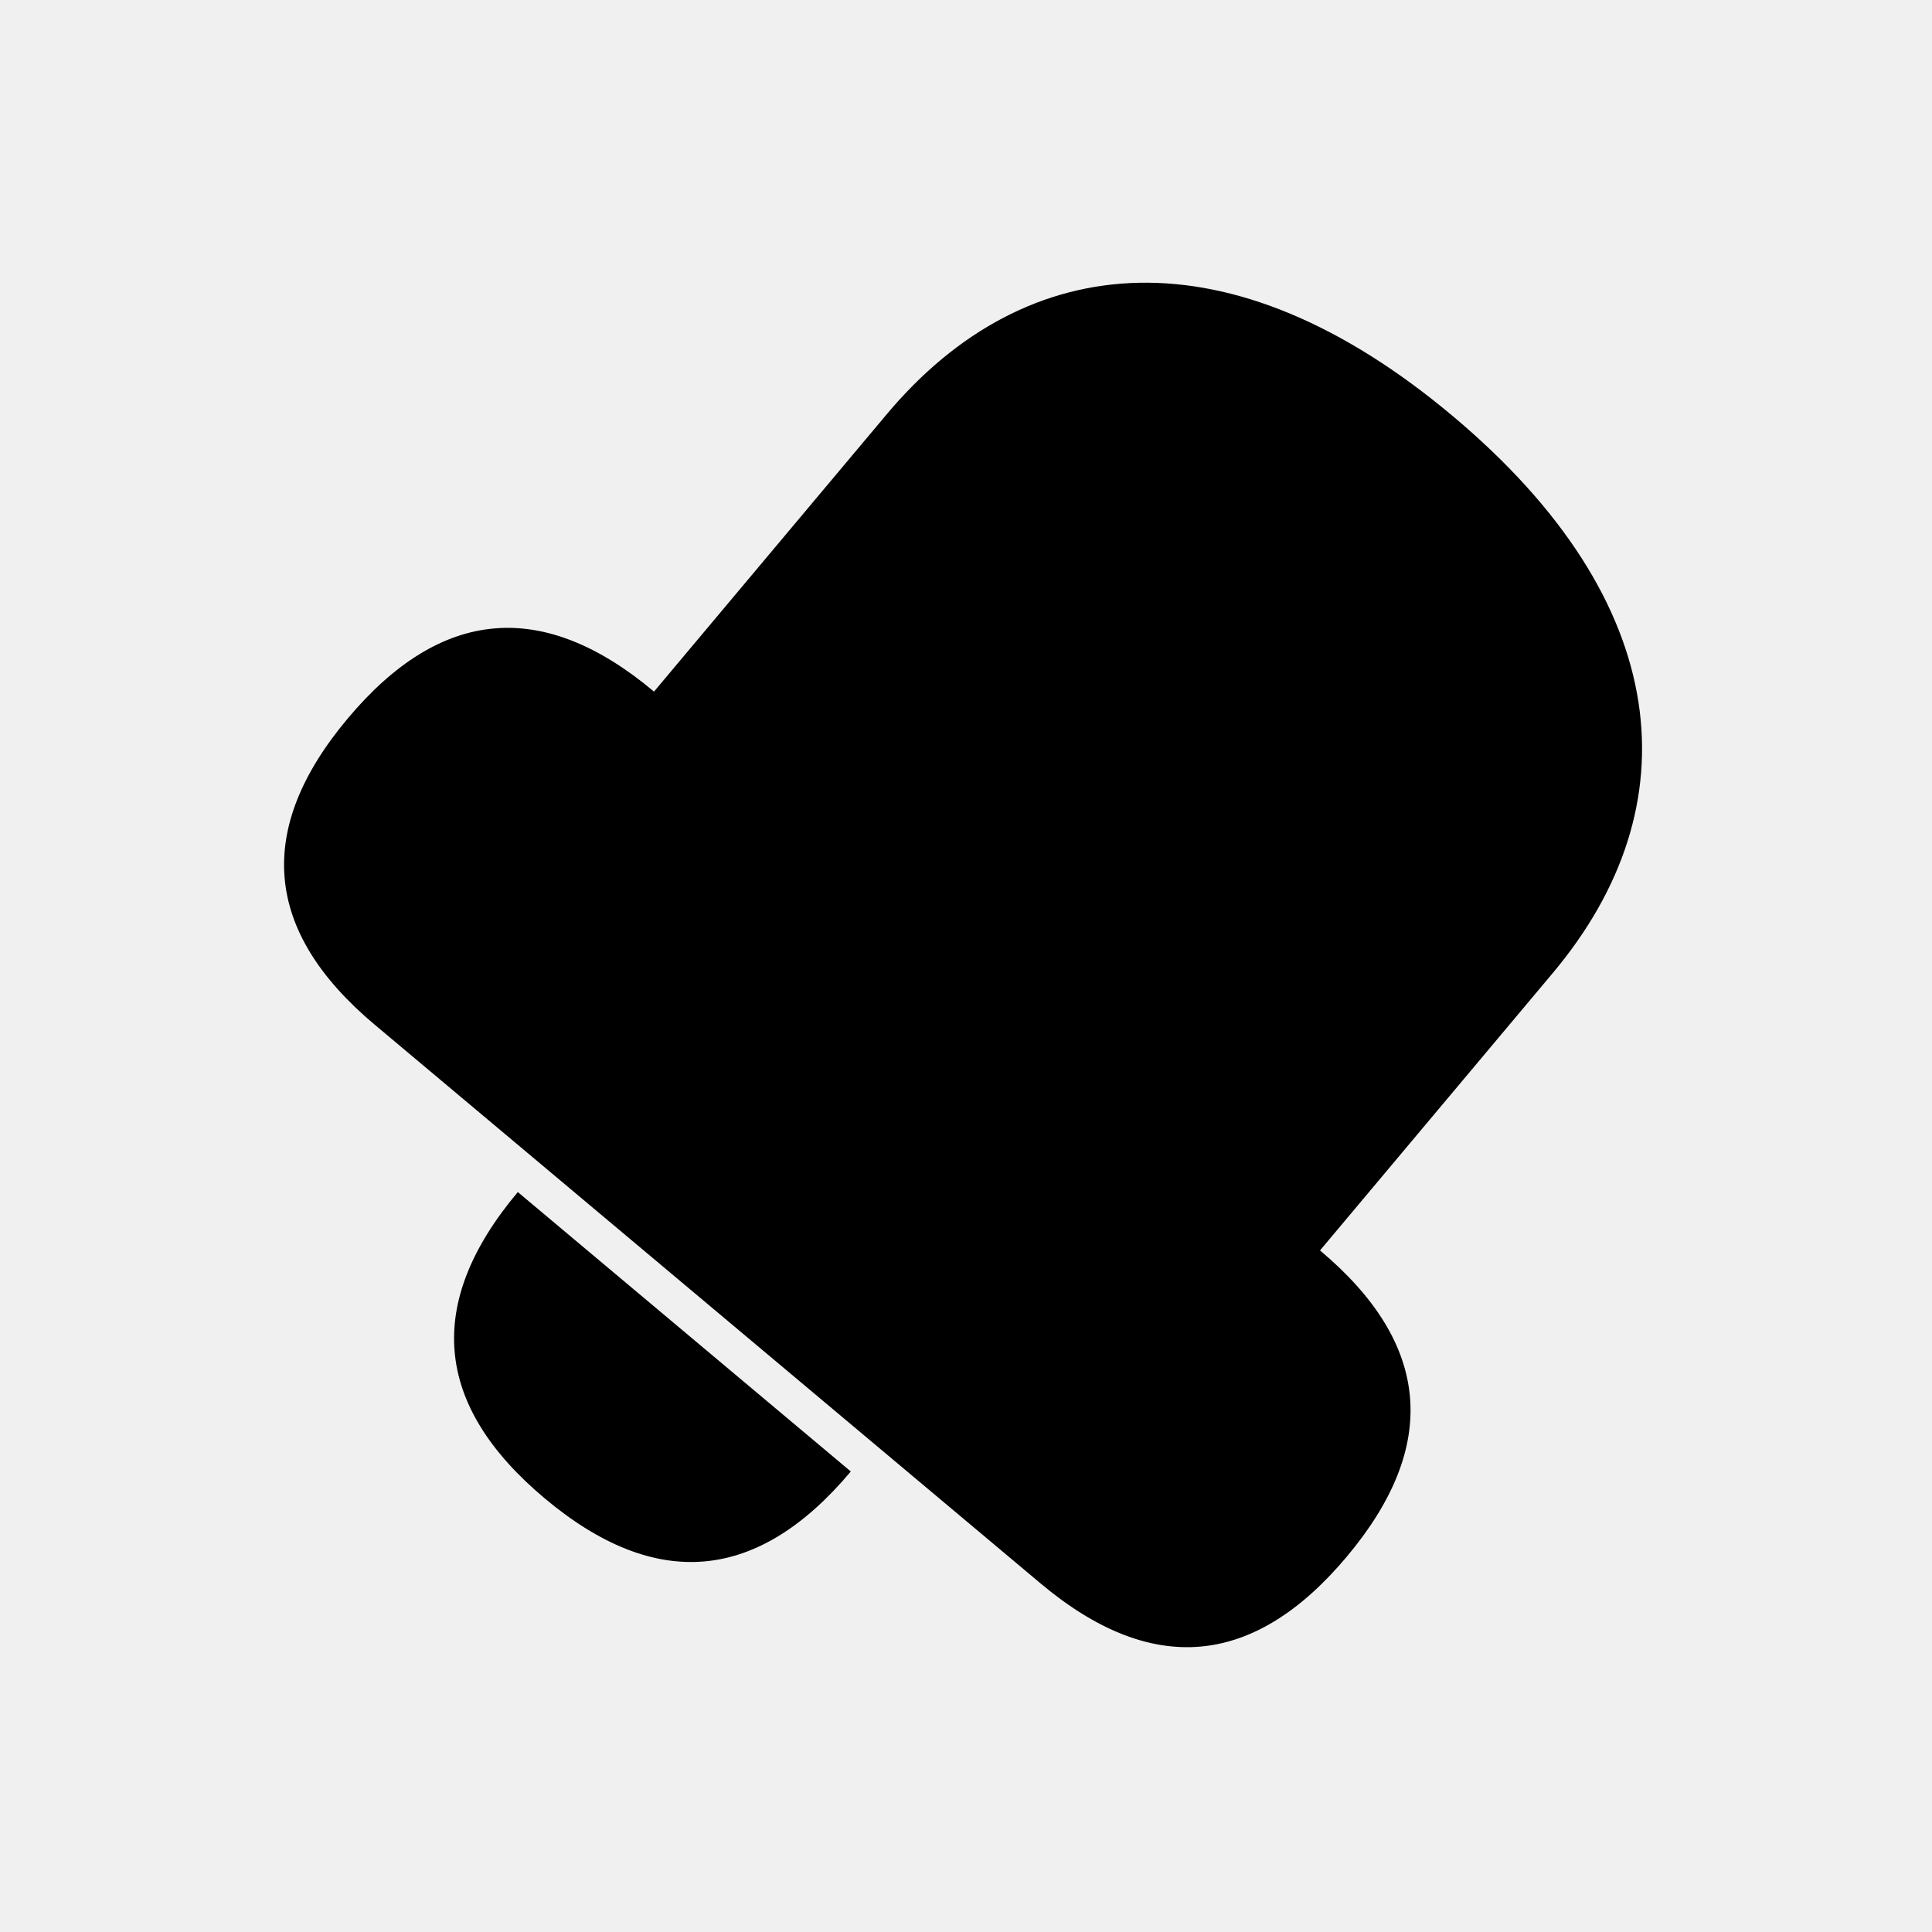
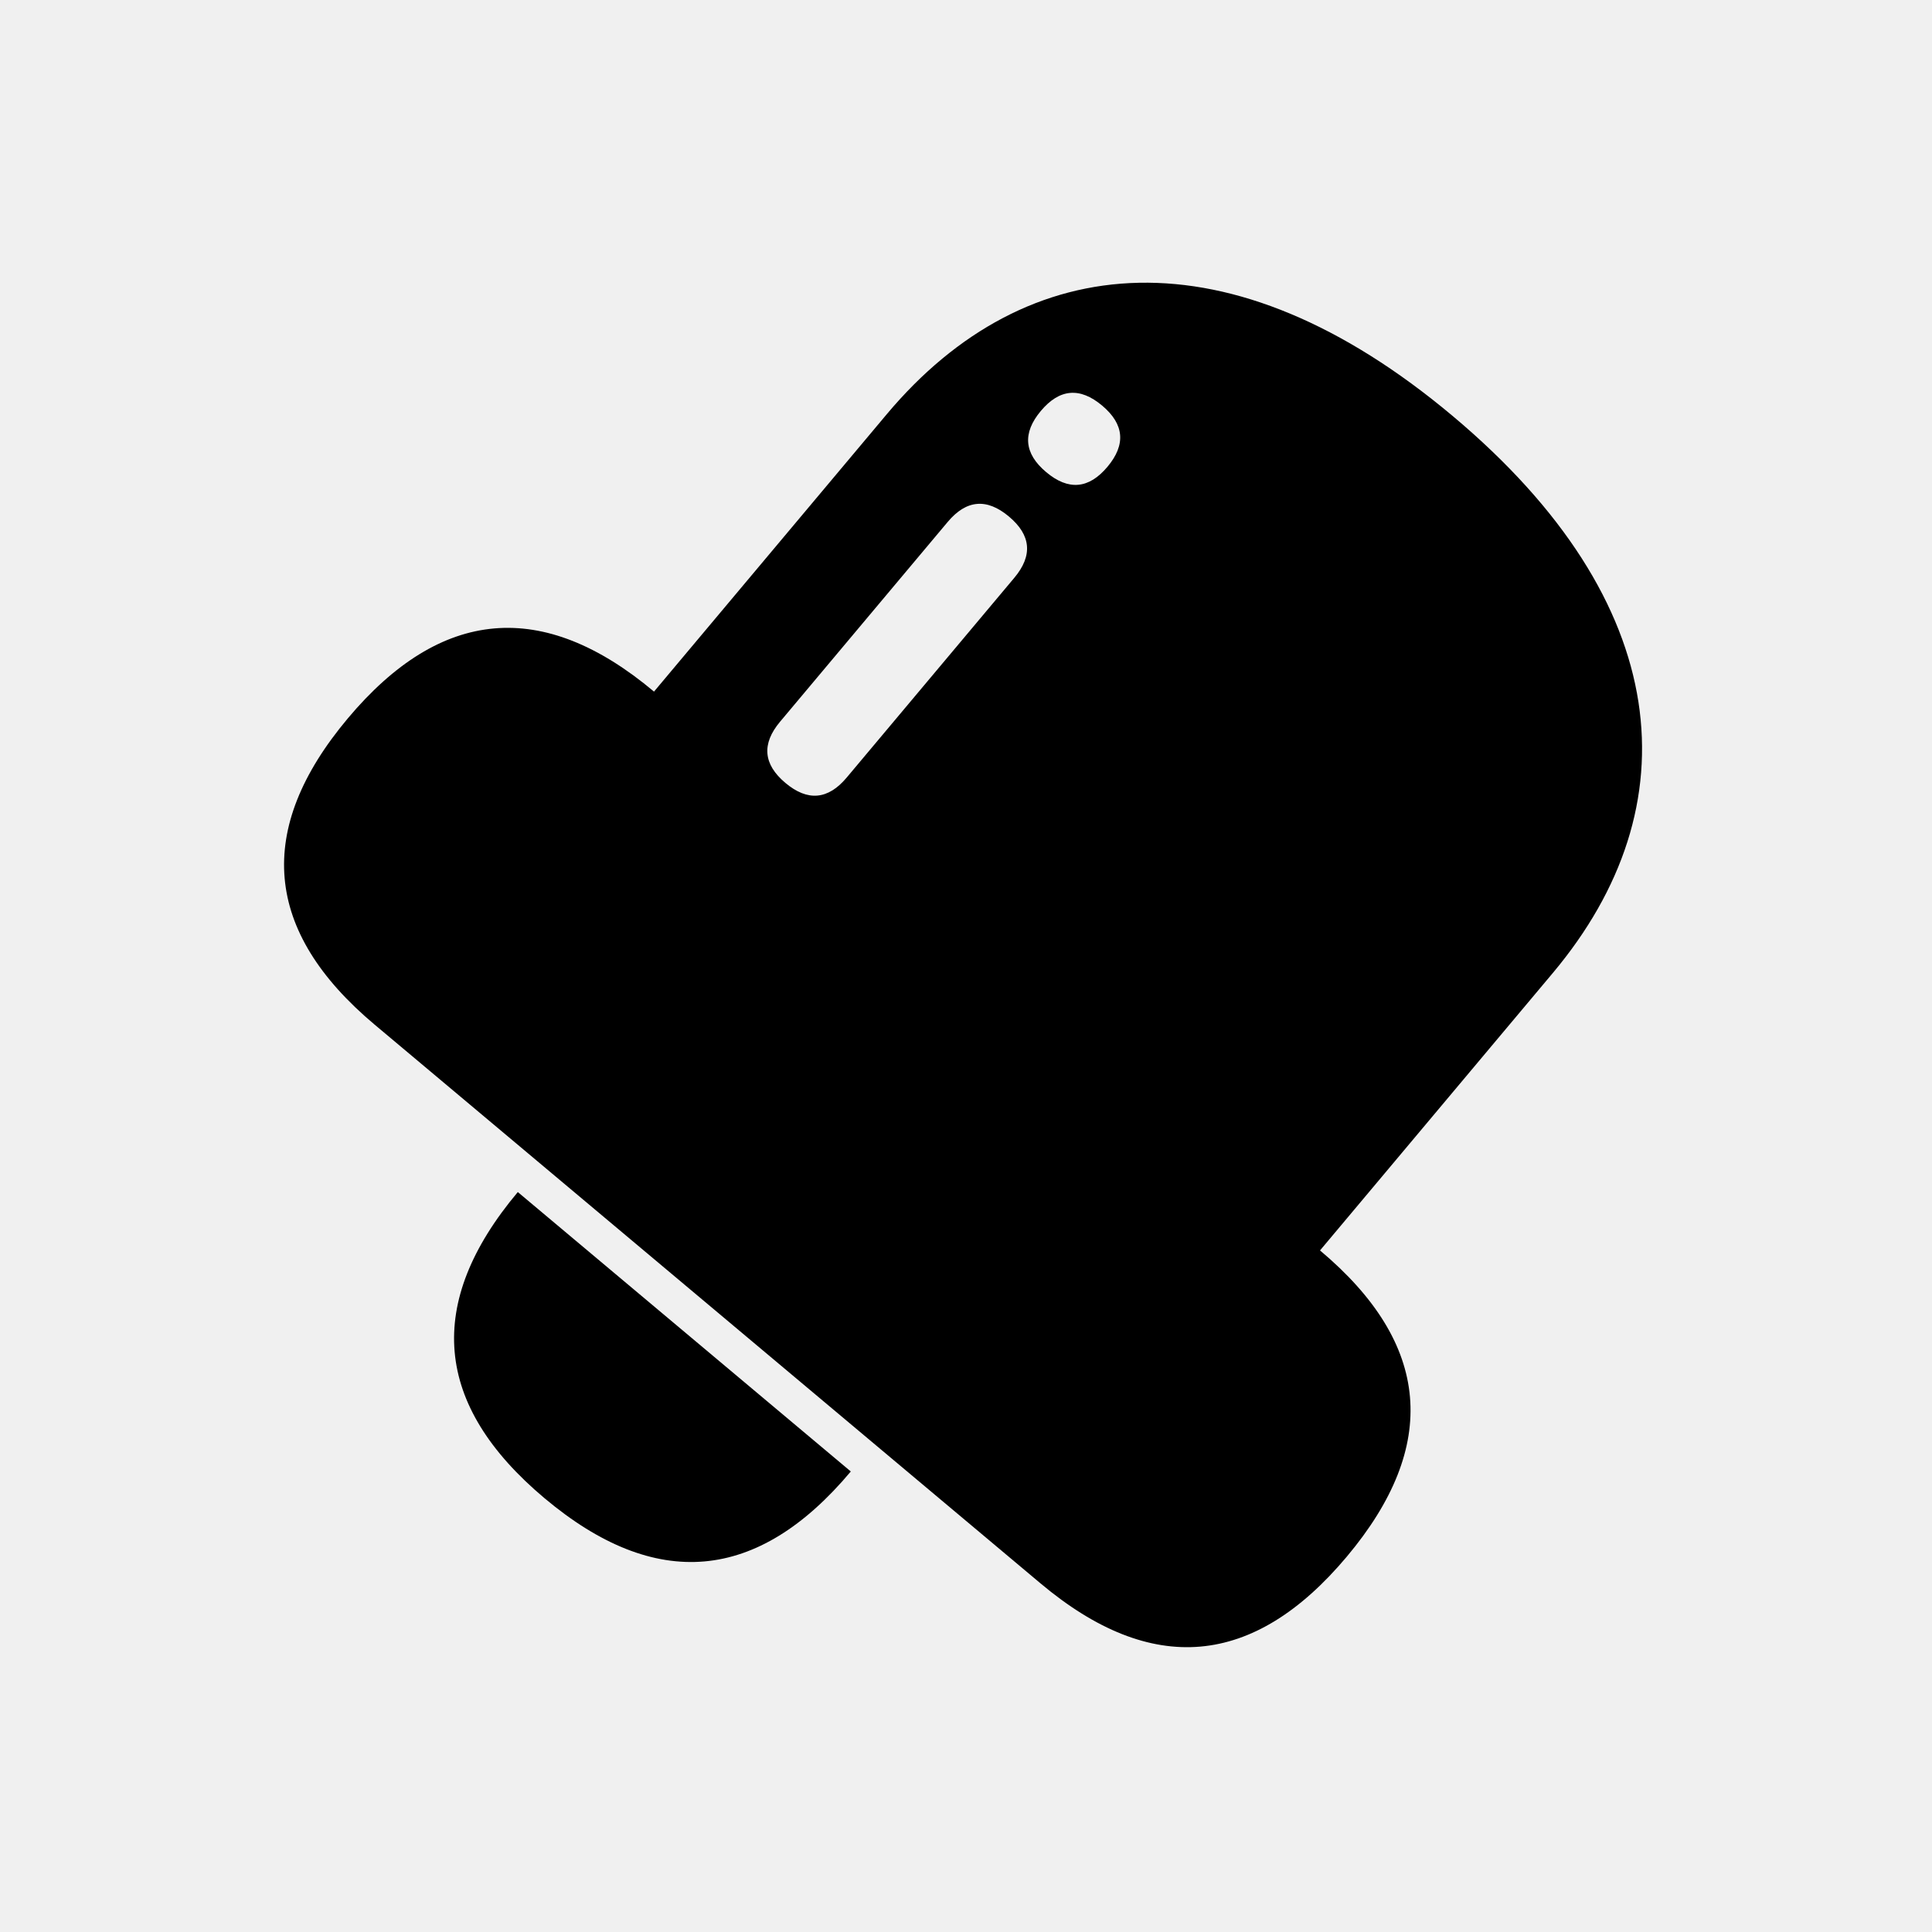
<svg xmlns="http://www.w3.org/2000/svg" width="16" height="16" viewBox="0 0 16 16">
-   <g transform="rotate(40 8 8) scale(1.2) translate(-1.2-2.4)">
+   <defs>
+     <mask id="bell-hl" markerWidth="2" viewBox="0 0 3 2" refY=".75" orient="auto-start-reverse">
+       <path d="m0 0h16v16H0" fill="#fff" />
+       <path d="m6.5 4c0-1 .5-1.5 1.5-1.5s1.5.5 1.5 1.5-.5 1.5-1.5 1.5-1.5-.5-1.5-1.5m0 5c0-1 .5-1.5 1.5-1.5s1.5.5 1.5 1.5v9c0 1-.5 1.5-1.5 1.5s-1.5-.5-1.5-1.5" transform="matrix(.2 0 0 .2 4.5 5)" />
+     </mask>
+   </defs>
+   <g transform="rotate(40 8 8) scale(1.2) translate(-1.2-2.4)" mask="url(#bell-hl)">
    <path d="M5 6.5C5 5 6 4 8 4s3 1 3 2.5v2.5c1 0 1.5.5 1.5 1.5s-.5 1.5-1.5 1.5h-6c-1 0-1.5-.5-1.5-1.5s.5-1.5 1.5-1.5" />
    <path d="m6.5 12.25c0 1 .5 1.5 1.5 1.5s1.5-.5 1.5-1.5" />
  </g>
</svg>
